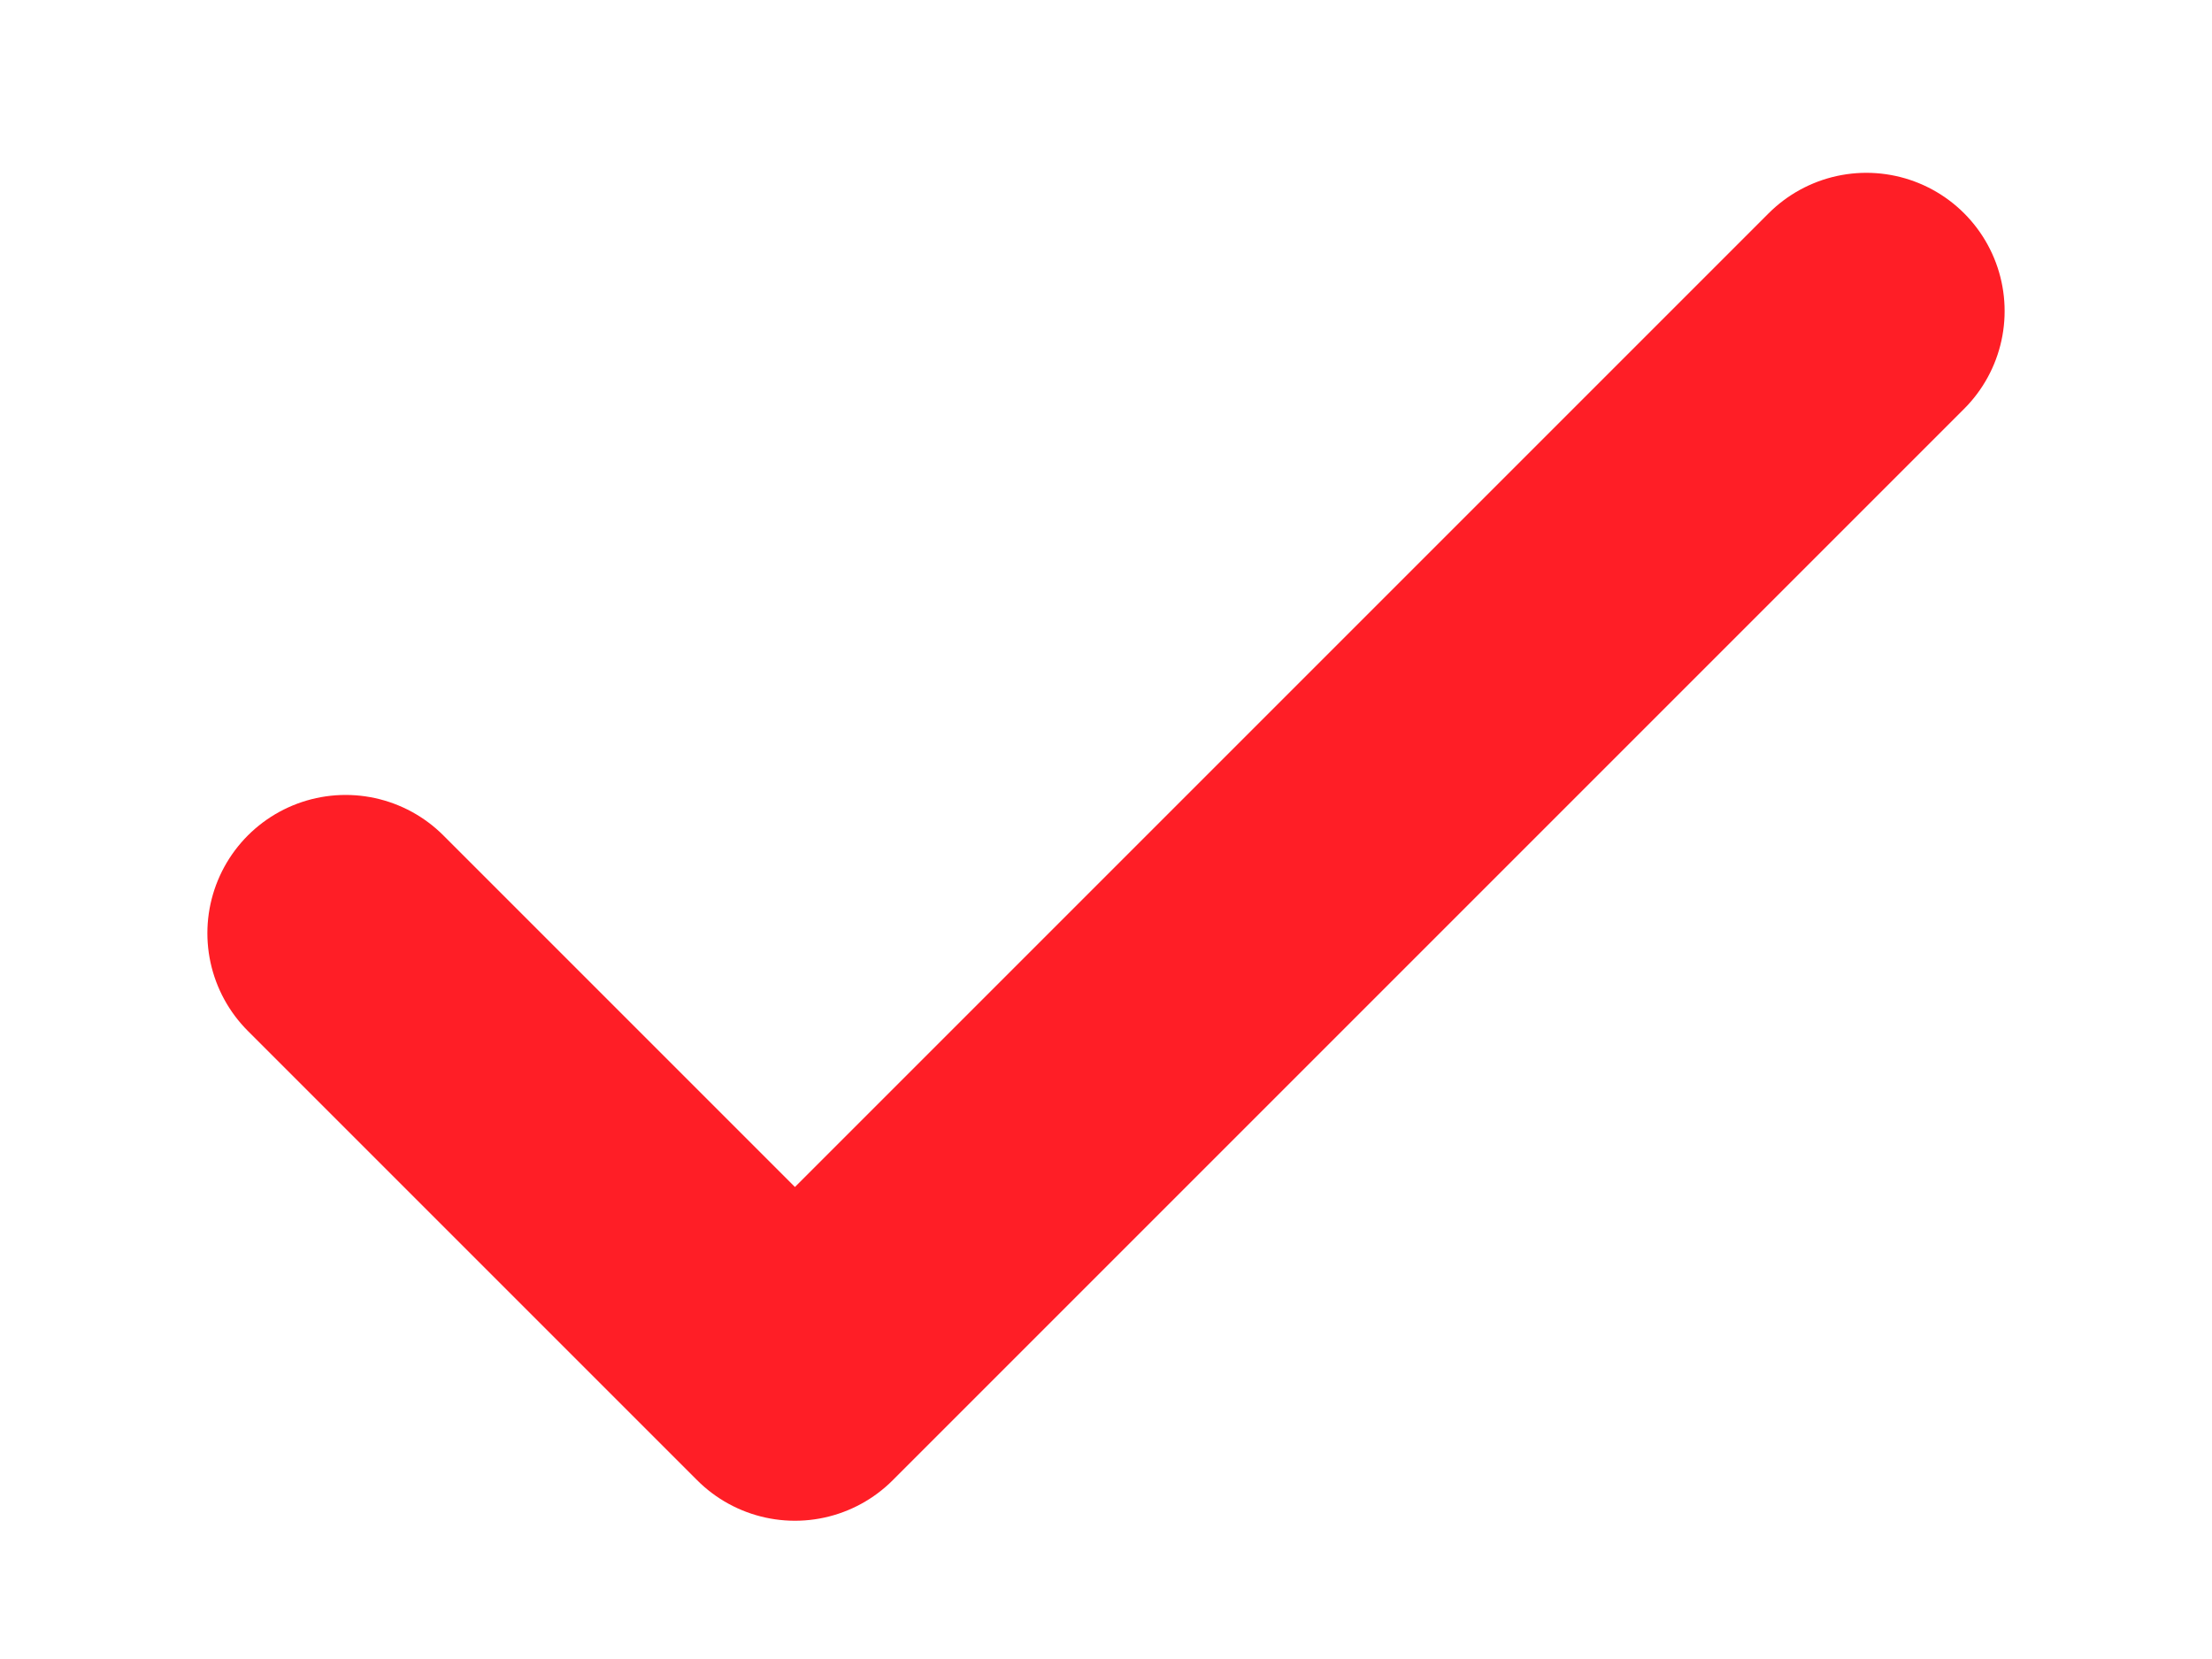
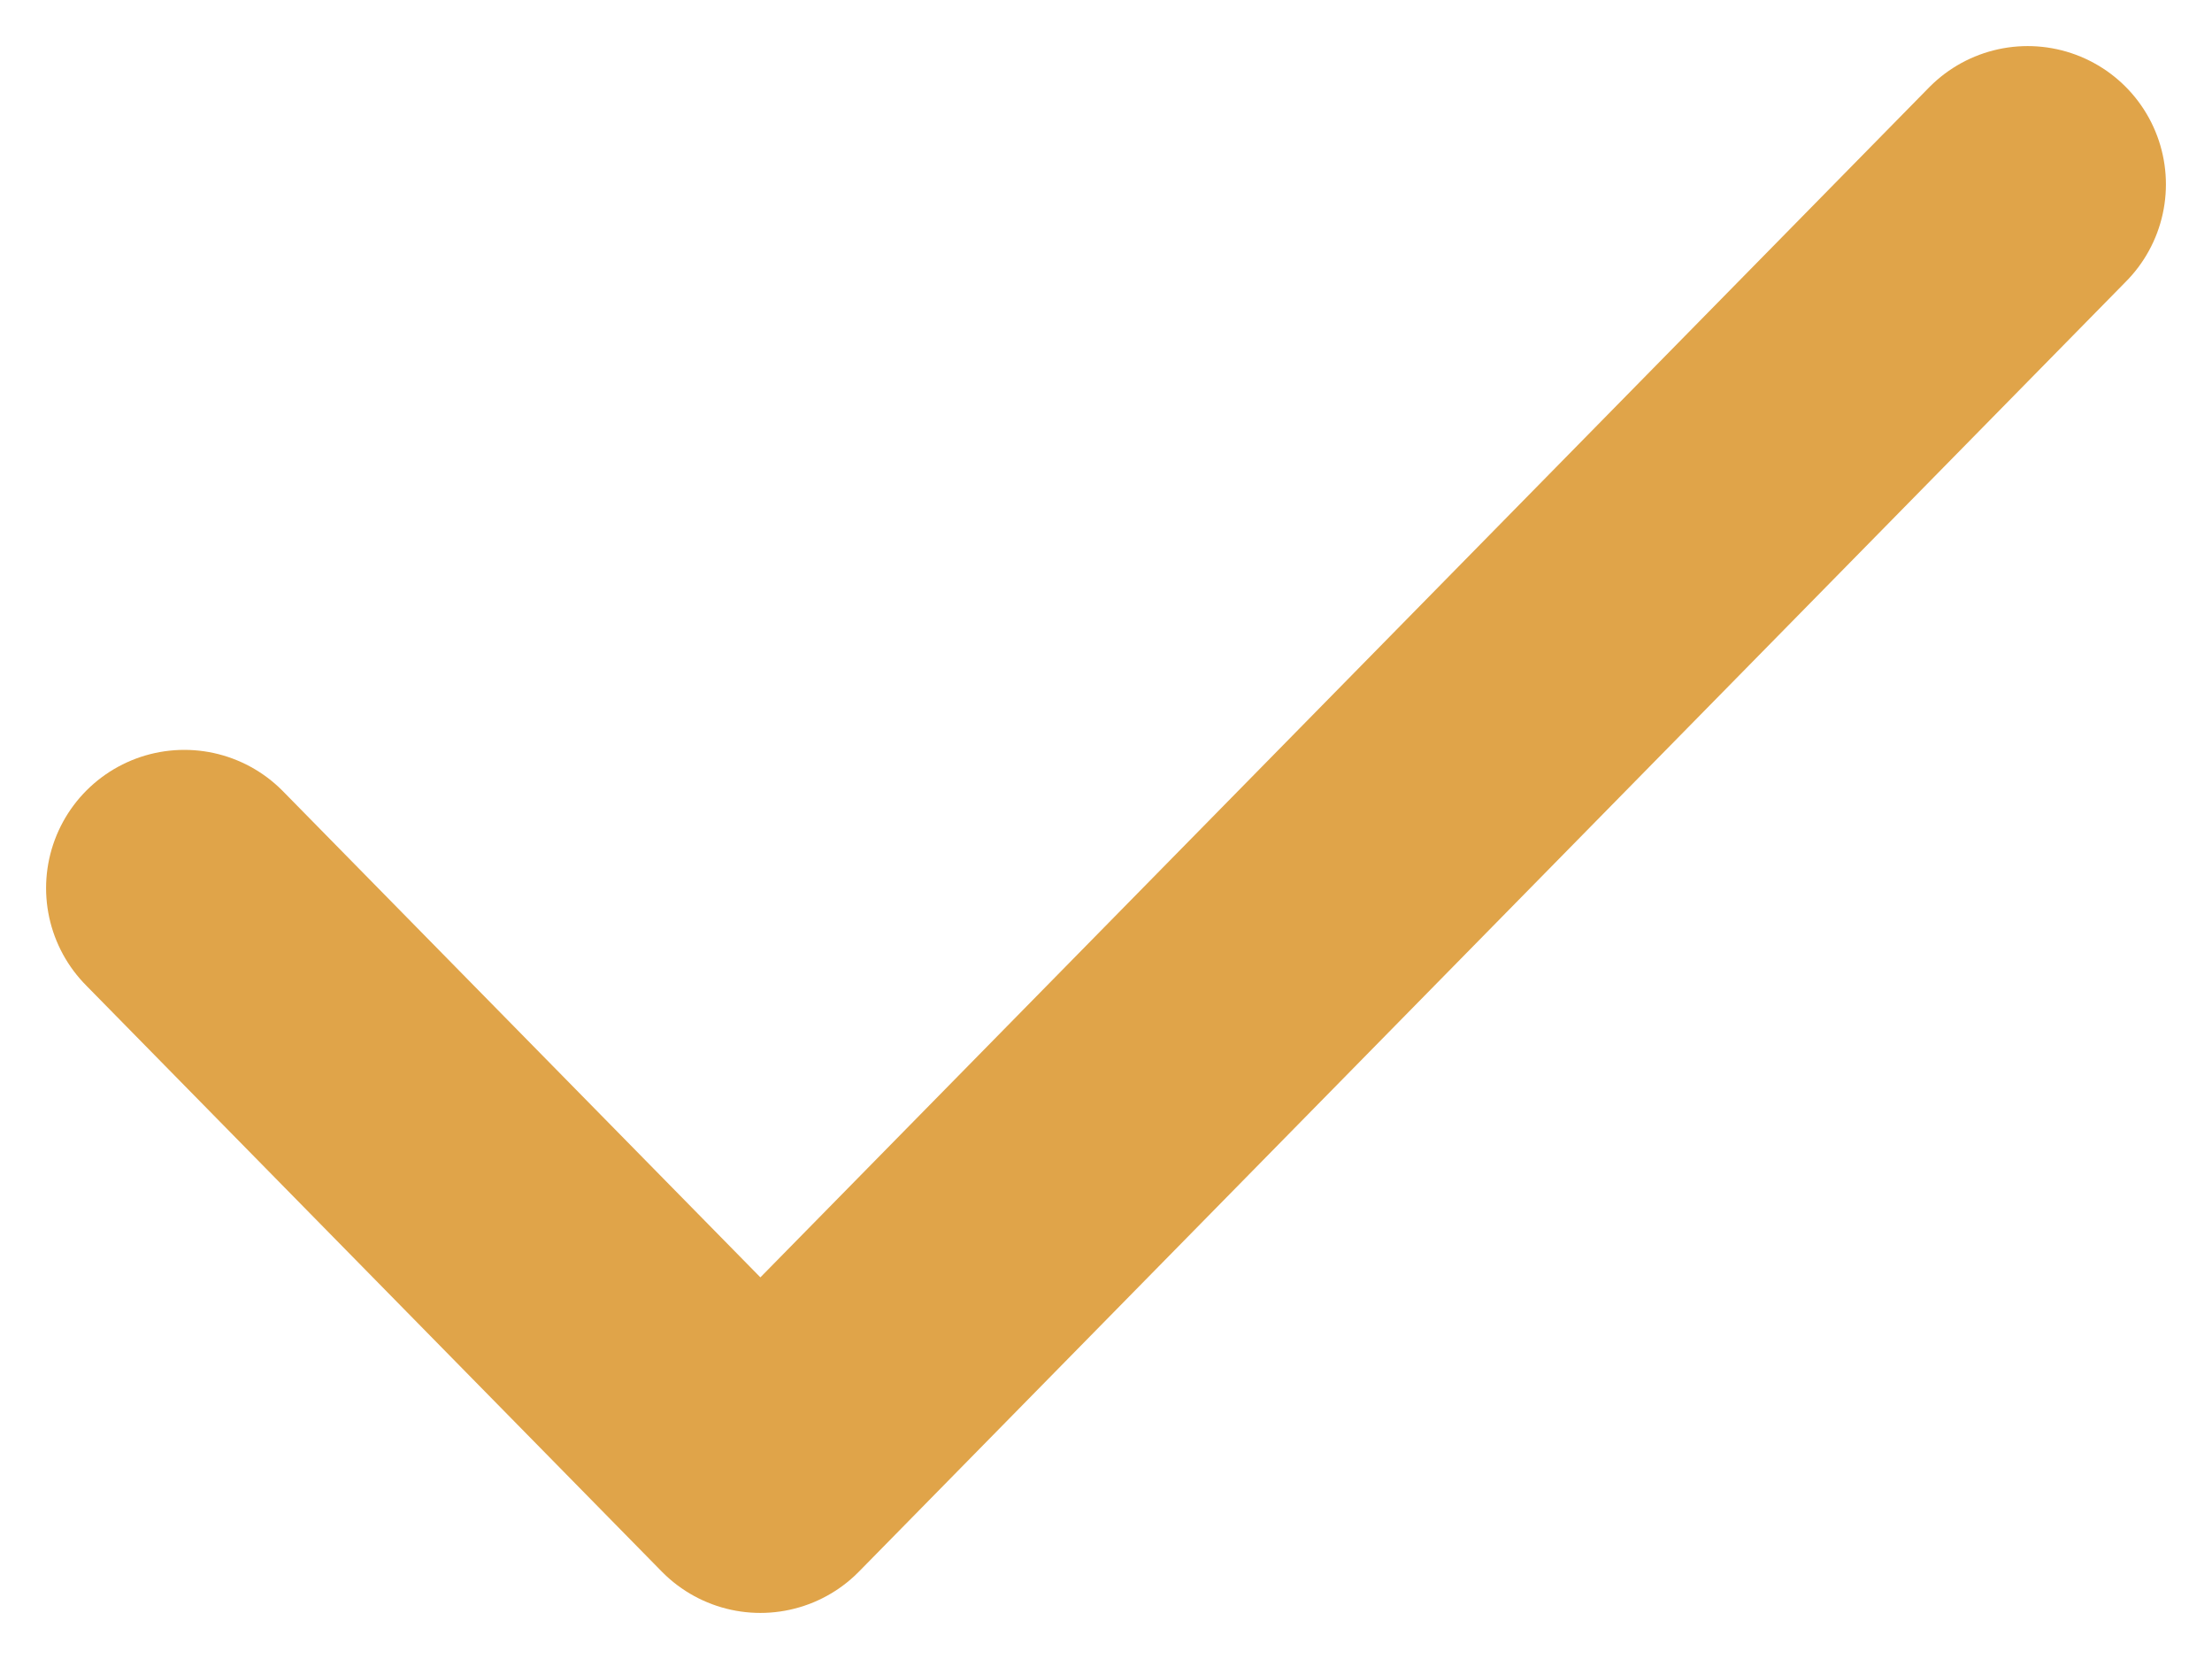
- <svg xmlns="http://www.w3.org/2000/svg" width="16" height="12" viewBox="0 0 16 12" fill="none">
-   <path d="M13.5 2.25L5.75 10L2.5 6.75" stroke="#FF1E26" stroke-width="2" stroke-linecap="round" stroke-linejoin="round" />
+ <svg xmlns="http://www.w3.org/2000/svg" width="12" height="9" viewBox="0 0 12 9" fill="none">
+   <path d="M11 1L4.125 8L1 4.818" stroke="#E0A449" stroke-width="1.5" stroke-linecap="round" stroke-linejoin="round" />
</svg>
